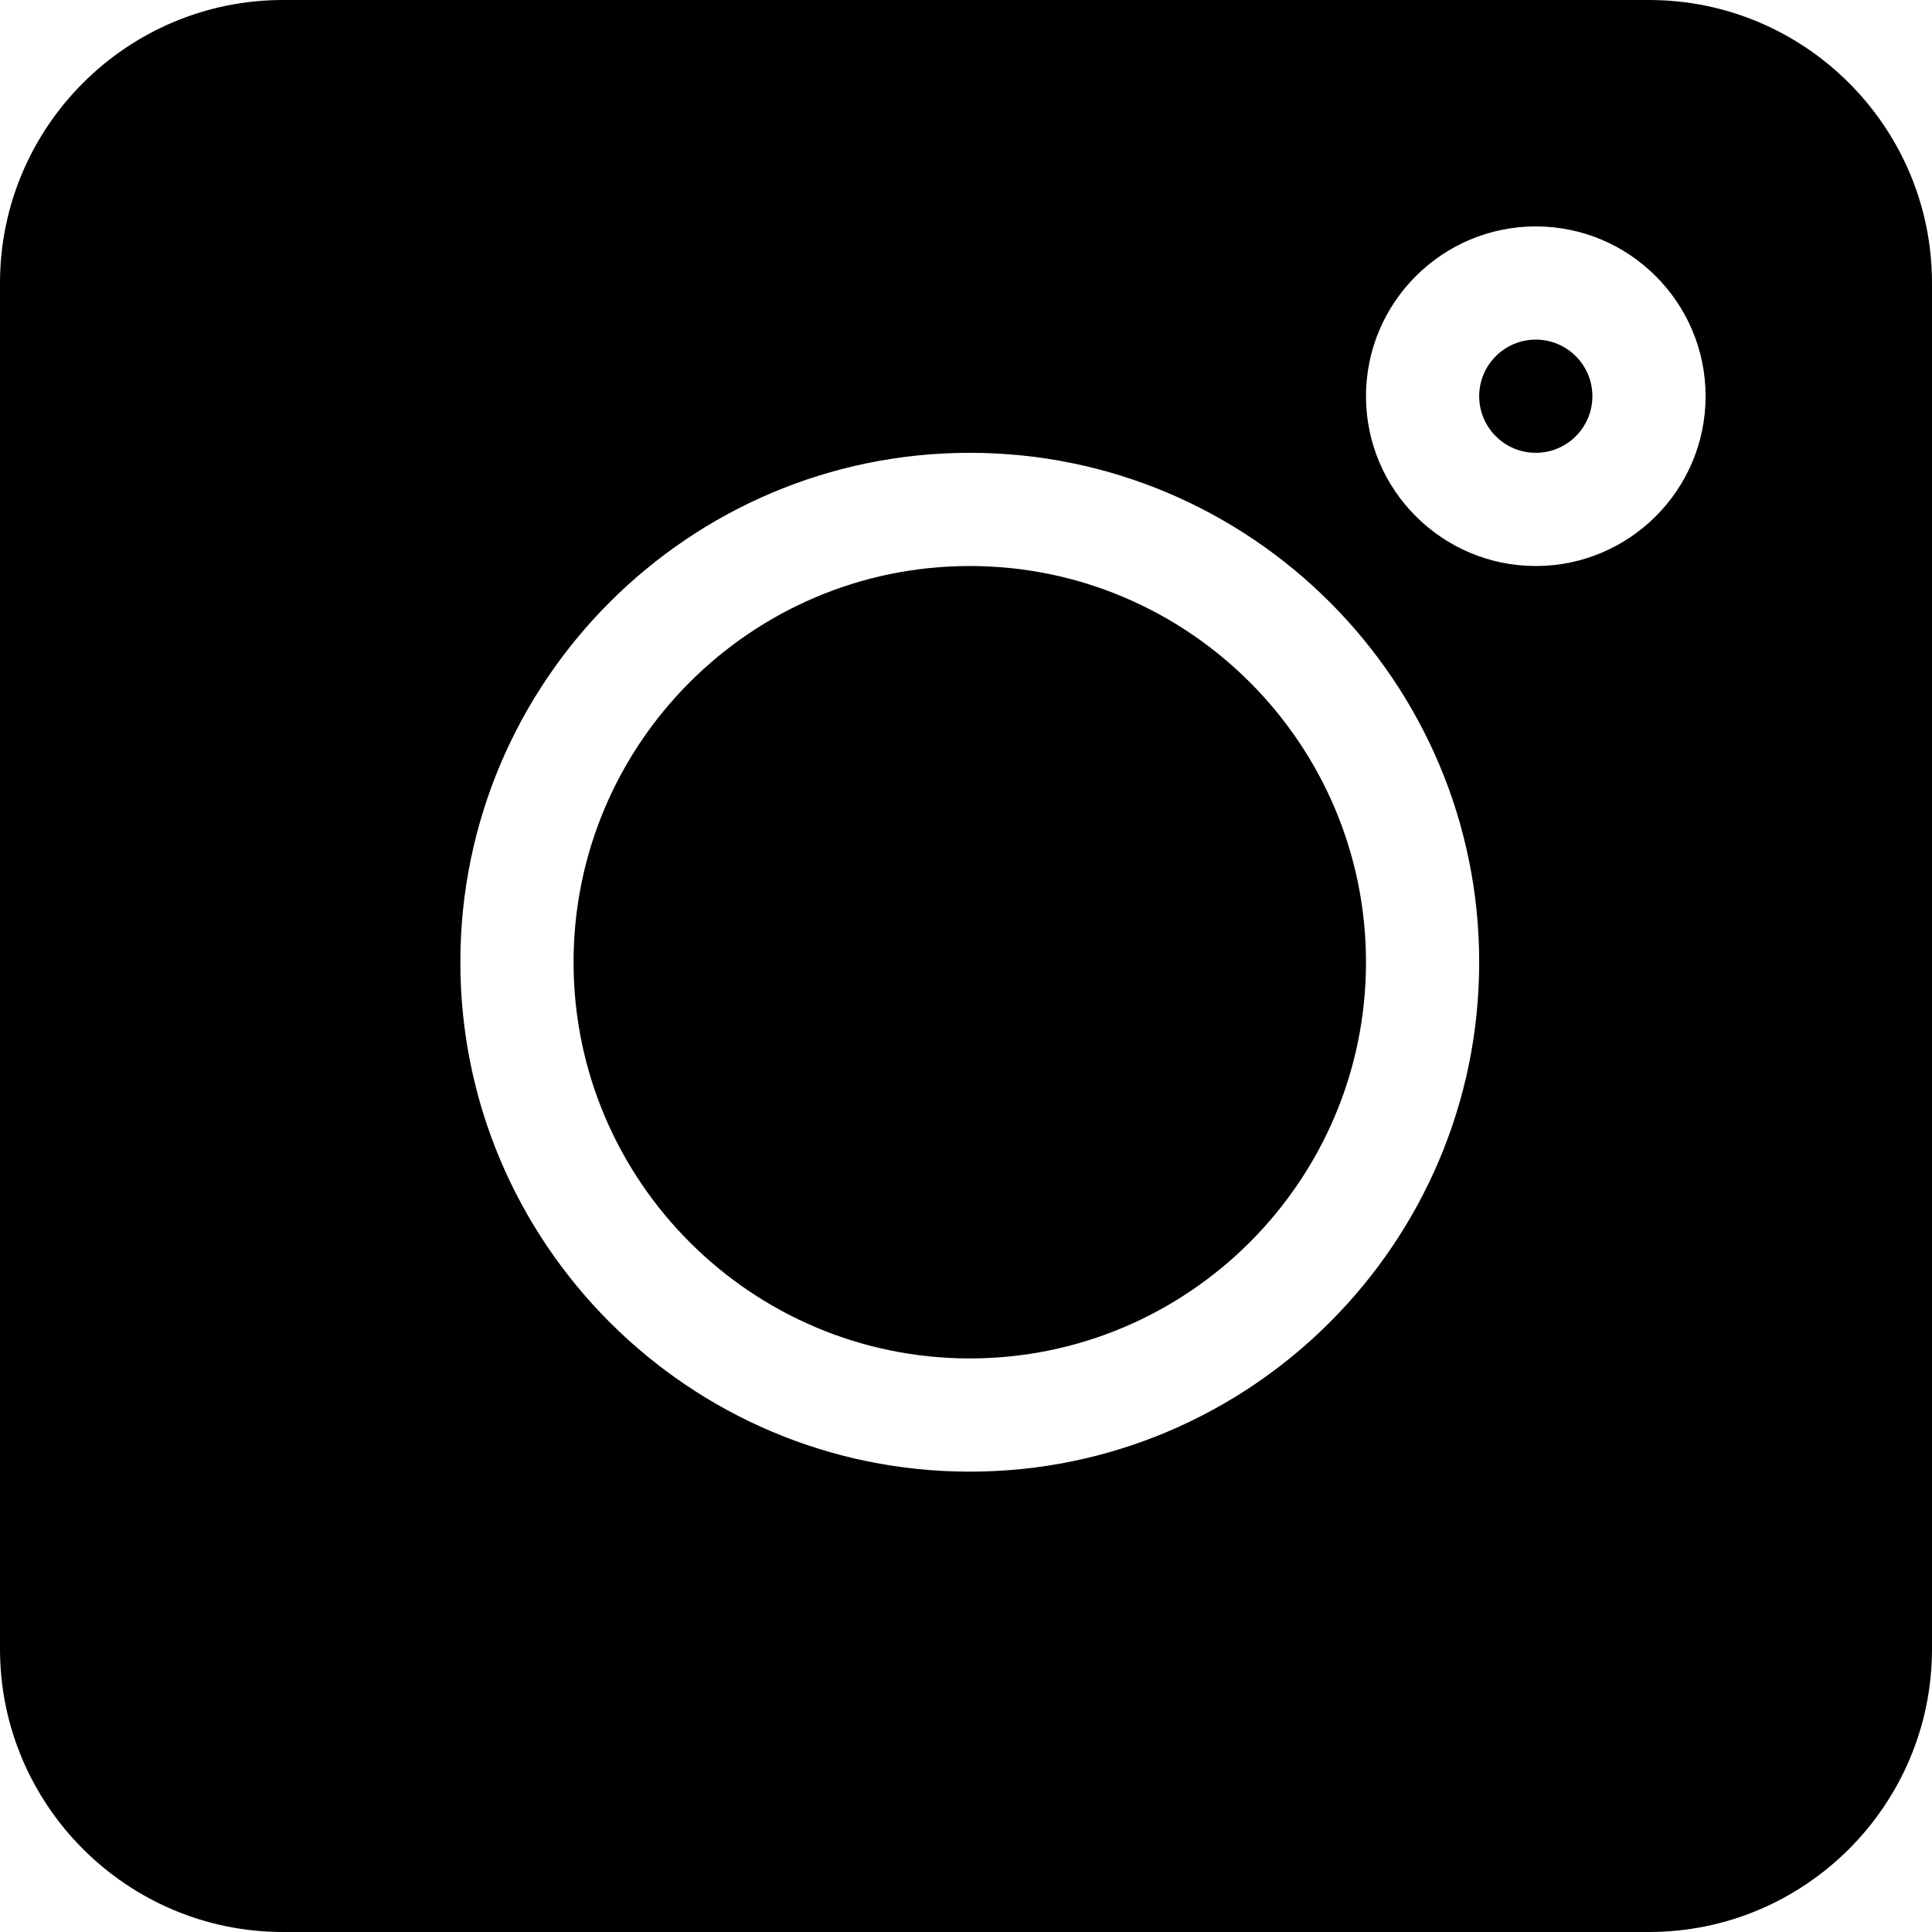
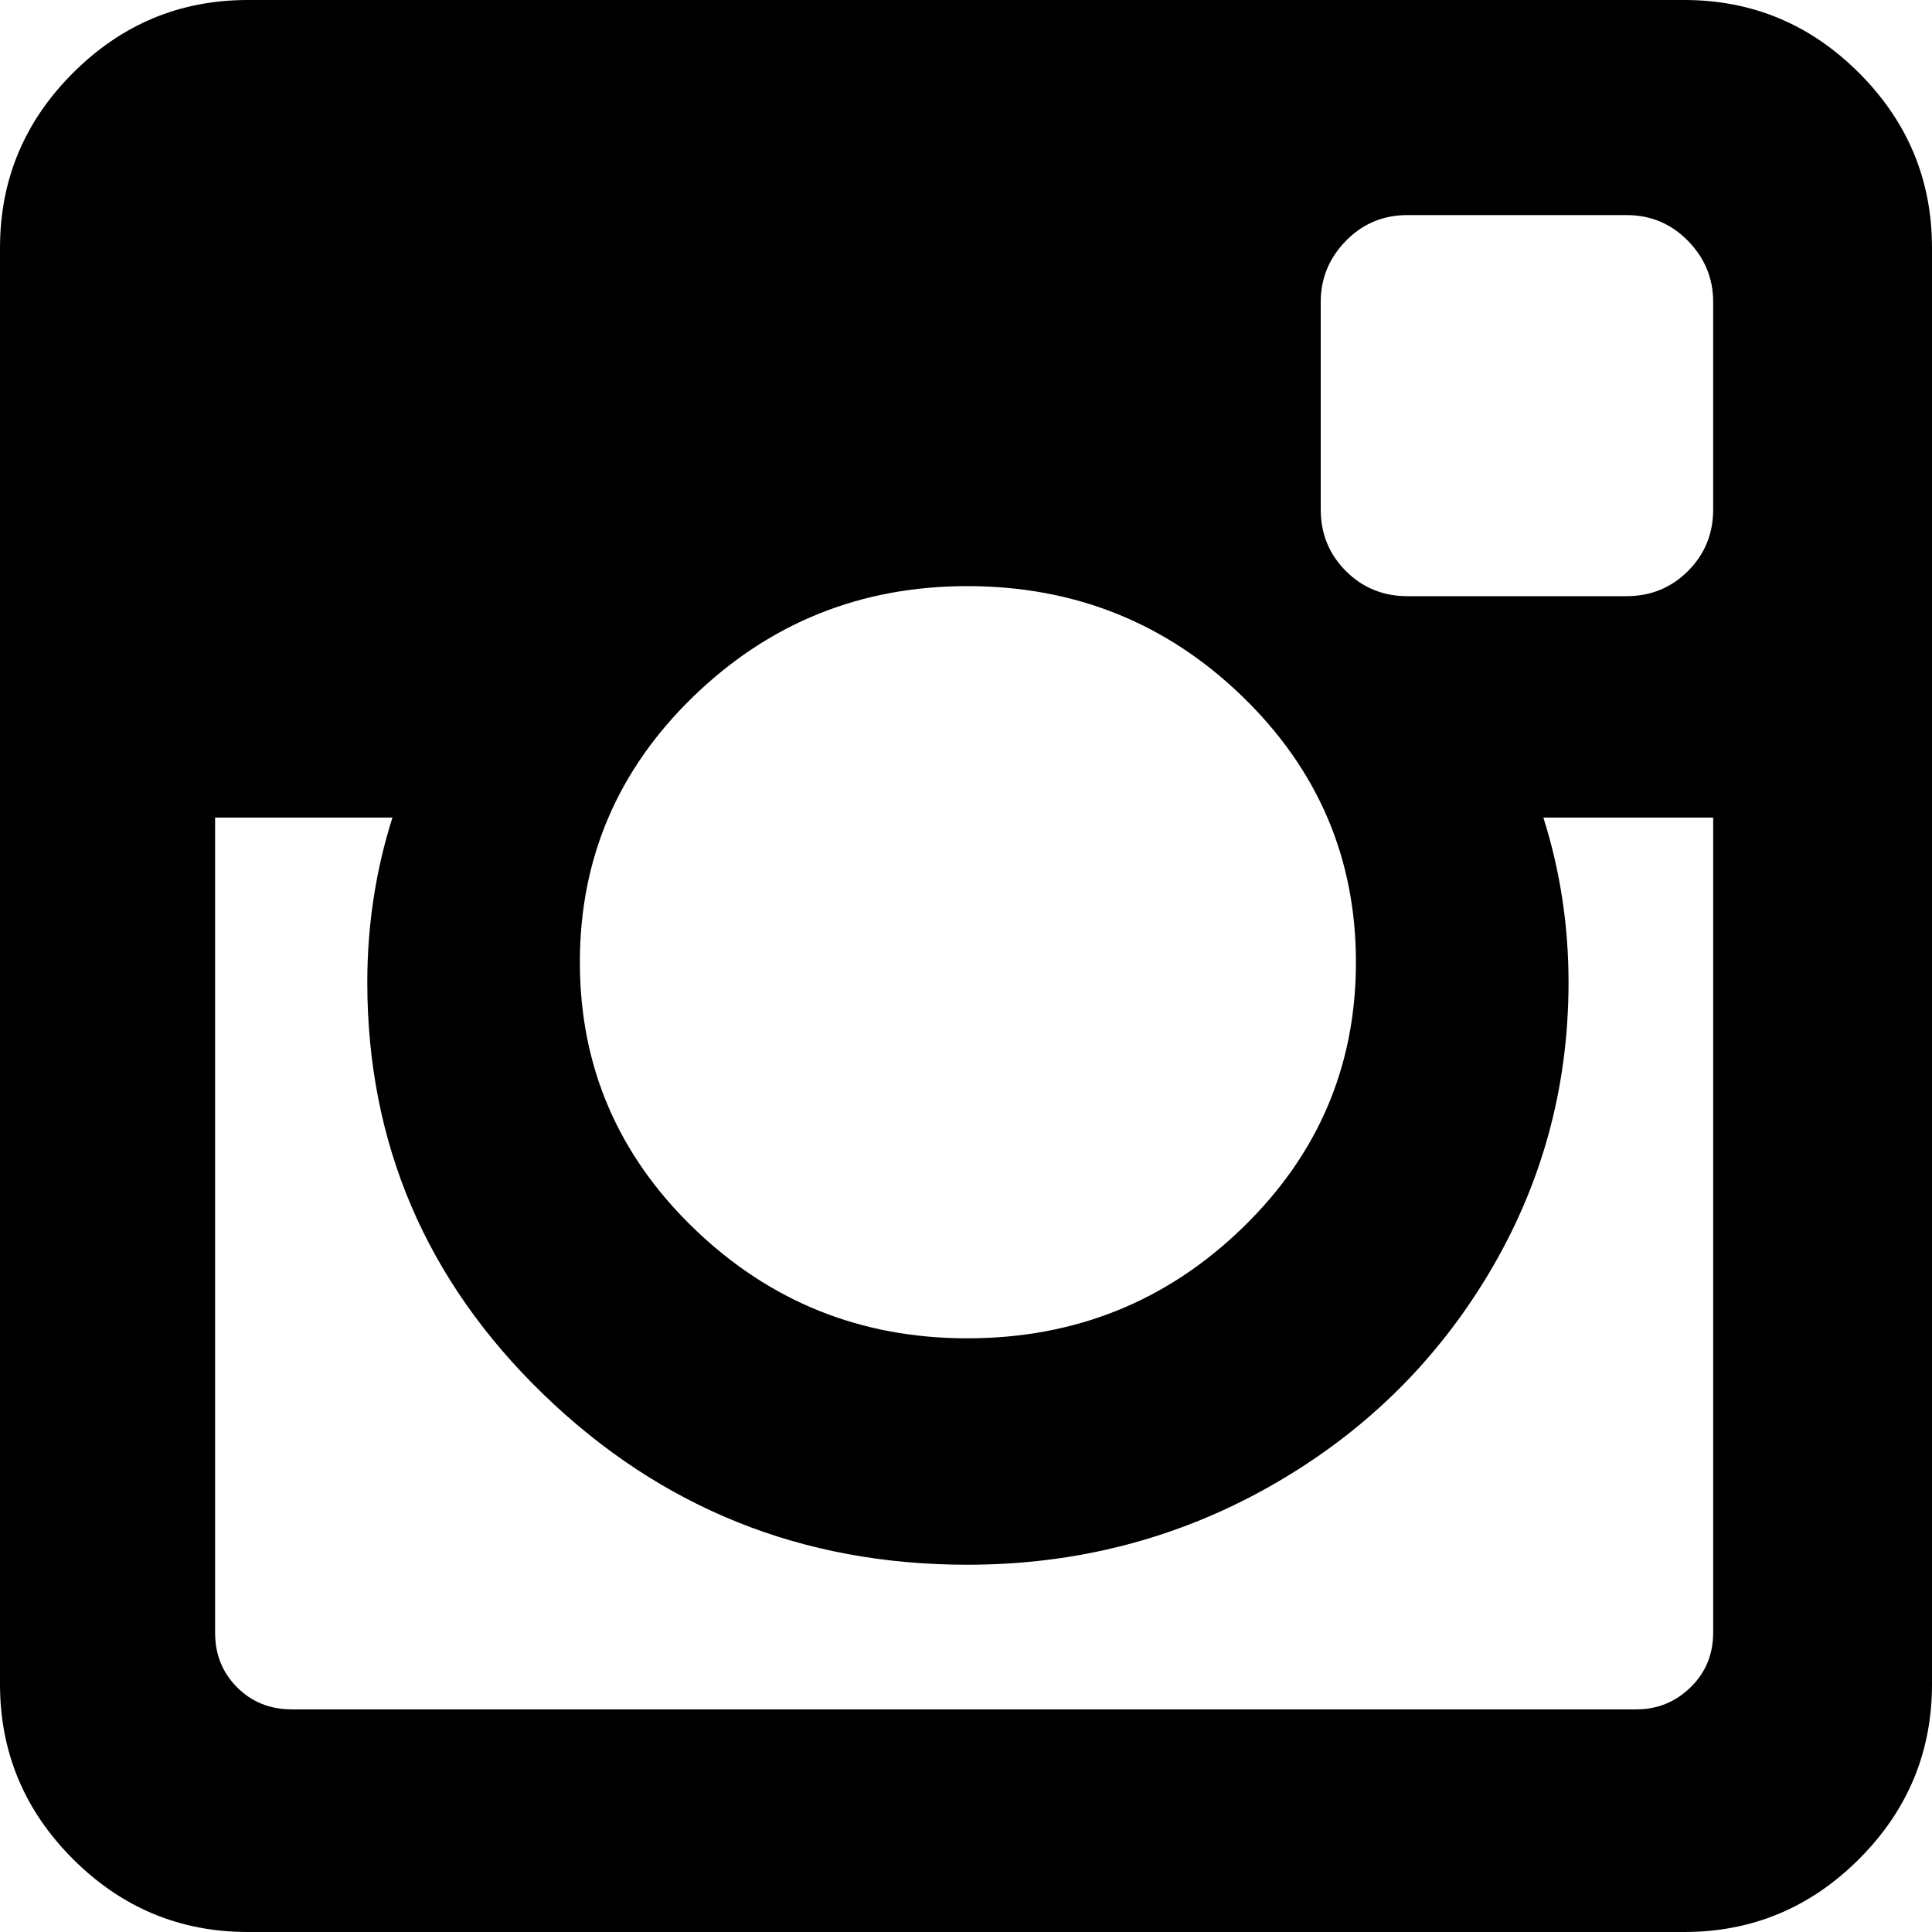
- <svg xmlns="http://www.w3.org/2000/svg" viewBox="0 0 512 512">
-   <path d="m437 0h-362c-41.352 0-75 33.648-75 75v362c0 41.352 33.648 75 75 75h362c41.352 0 75-33.648 75-75v-362c0-41.352-33.648-75-75-75zm-180 390c-74.441 0-135-60.559-135-135s60.559-135 135-135 135 60.559 135 135-60.559 135-135 135zm150-240c-24.812 0-45-20.188-45-45s20.188-45 45-45 45 20.188 45 45-20.188 45-45 45zm0 0" />
-   <path d="m407 90c-8.277 0-15 6.723-15 15s6.723 15 15 15 15-6.723 15-15-6.723-15-15-15zm0 0" />
-   <path d="m257 150c-57.891 0-105 47.109-105 105s47.109 105 105 105 105-47.109 105-105-47.109-105-105-105zm0 0" />
+ <svg xmlns="http://www.w3.org/2000/svg" version="1.1" id="Capa_1" x="0px" y="0px" width="438.536px" viewBox="0 0 438.536 438.536" style="enable-background:new 0 0 438.536 438.536;" xml:space="preserve">
+   <g>
+     <path d="M421.981,16.562C410.941,5.519,397.711,0,382.298,0H56.248C40.83,0,27.604,5.521,16.561,16.562   C5.52,27.6,0.001,40.828,0.001,56.243V382.29c0,15.413,5.518,28.644,16.56,39.683c11.043,11.04,24.272,16.563,39.687,16.563   h326.046c15.41,0,28.644-5.523,39.684-16.563c11.043-11.039,16.557-24.27,16.557-39.683V56.243   C438.534,40.825,433.021,27.604,421.981,16.562z M157.462,158.025c17.224-16.652,37.924-24.982,62.097-24.982   c24.36,0,45.153,8.33,62.381,24.982c17.228,16.655,25.837,36.785,25.837,60.386c0,23.598-8.609,43.729-25.837,60.379   c-17.228,16.659-38.014,24.988-62.381,24.988c-24.172,0-44.87-8.336-62.097-24.988c-17.228-16.652-25.841-36.781-25.841-60.379   C131.621,194.81,140.234,174.681,157.462,158.025z M388.865,370.589c0,4.945-1.718,9.083-5.141,12.416   c-3.433,3.33-7.519,4.996-12.282,4.996h-305.2c-4.948,0-9.091-1.666-12.419-4.996c-3.333-3.326-4.998-7.471-4.998-12.416V185.575   H89.08c-3.805,11.993-5.708,24.462-5.708,37.402c0,36.553,13.322,67.715,39.969,93.511c26.65,25.786,58.721,38.685,96.217,38.685   c24.744,0,47.583-5.903,68.527-17.703c20.937-11.807,37.486-27.839,49.676-48.112c12.183-20.272,18.274-42.4,18.274-66.38   c0-12.94-1.91-25.406-5.715-37.402h38.547v185.014H388.865z M388.865,115.626c0,5.52-1.903,10.184-5.716,13.99   c-3.805,3.809-8.466,5.711-13.989,5.711h-49.676c-5.517,0-10.185-1.903-13.99-5.711c-3.806-3.806-5.708-8.47-5.708-13.99V68.522   c0-5.33,1.902-9.945,5.708-13.848c3.806-3.901,8.474-5.854,13.99-5.854h49.676c5.523,0,10.185,1.952,13.989,5.854   c3.812,3.903,5.716,8.518,5.716,13.848V115.626z" />
+   </g>
+   <g>
+ 	</g>
+   <g>
+ 	</g>
+   <g>
+ 	</g>
+   <g>
+ 	</g>
+   <g>
+ 	</g>
+   <g>
+ 	</g>
+   <g>
+ 	</g>
+   <g>
+ 	</g>
+   <g>
+ 	</g>
+   <g>
+ 	</g>
+   <g>
+ 	</g>
+   <g>
+ 	</g>
+   <g>
+ 	</g>
+   <g>
+ 	</g>
+   <g>
+ 	</g>
</svg>
